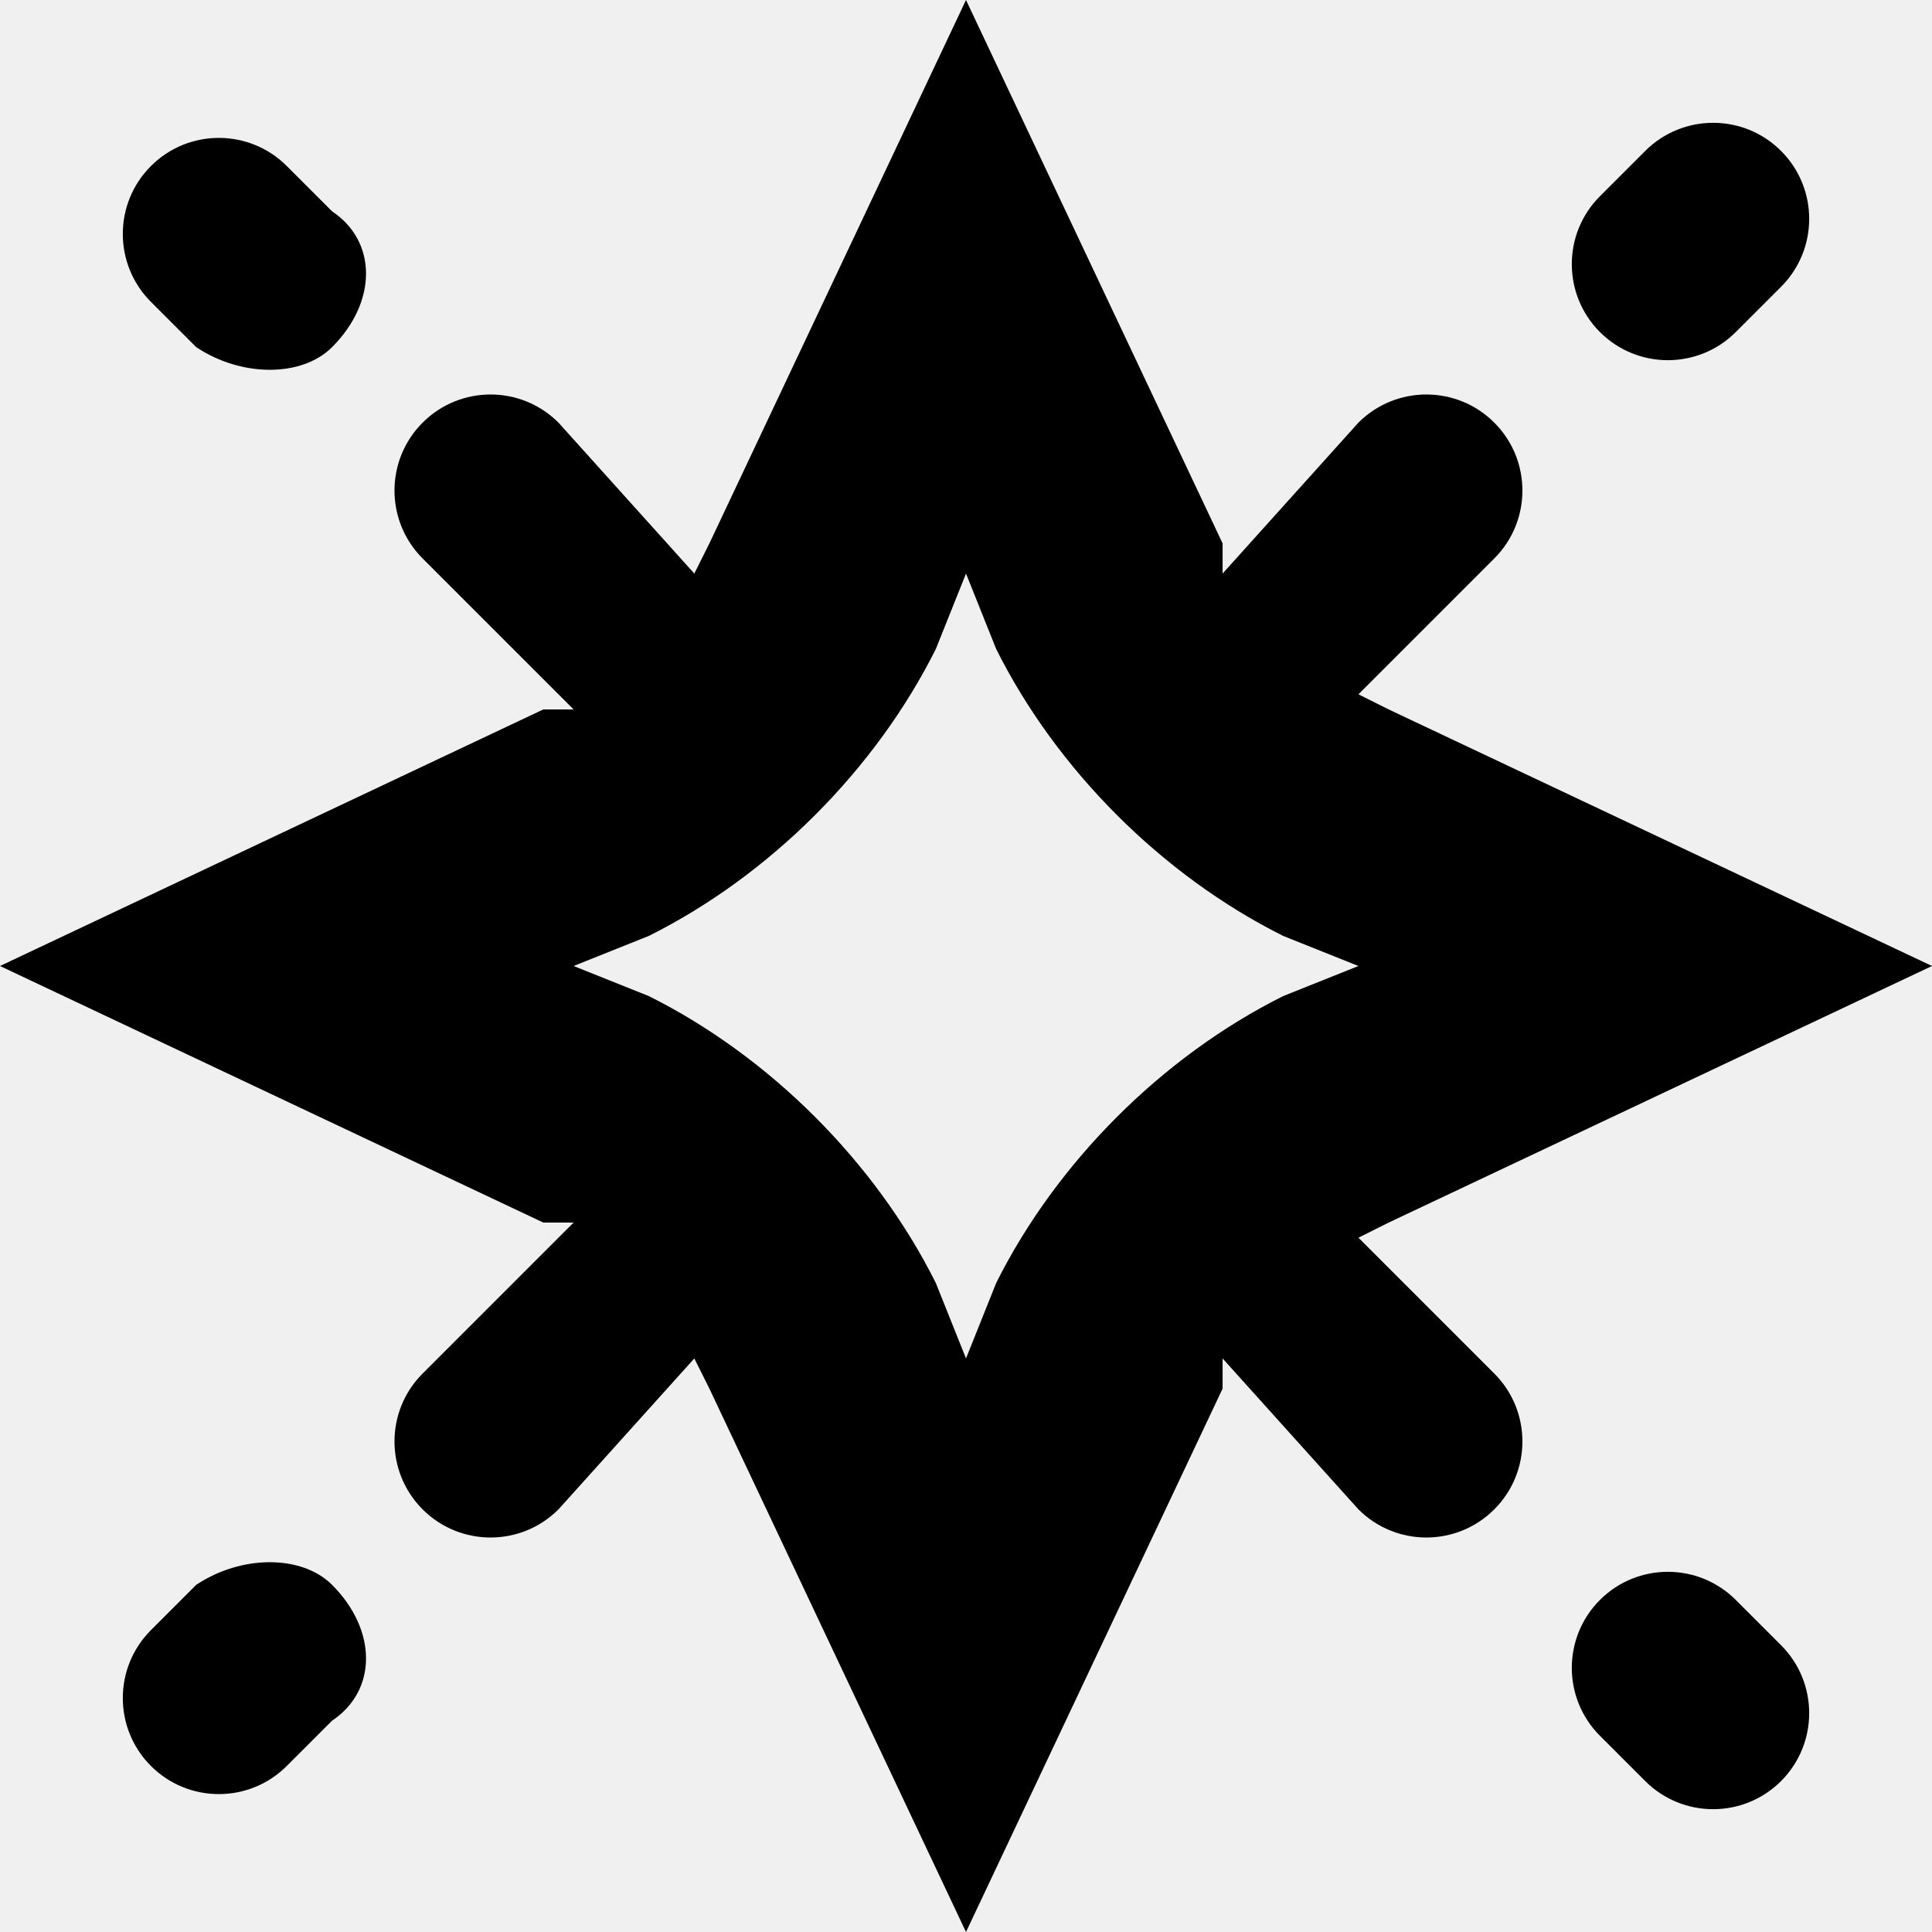
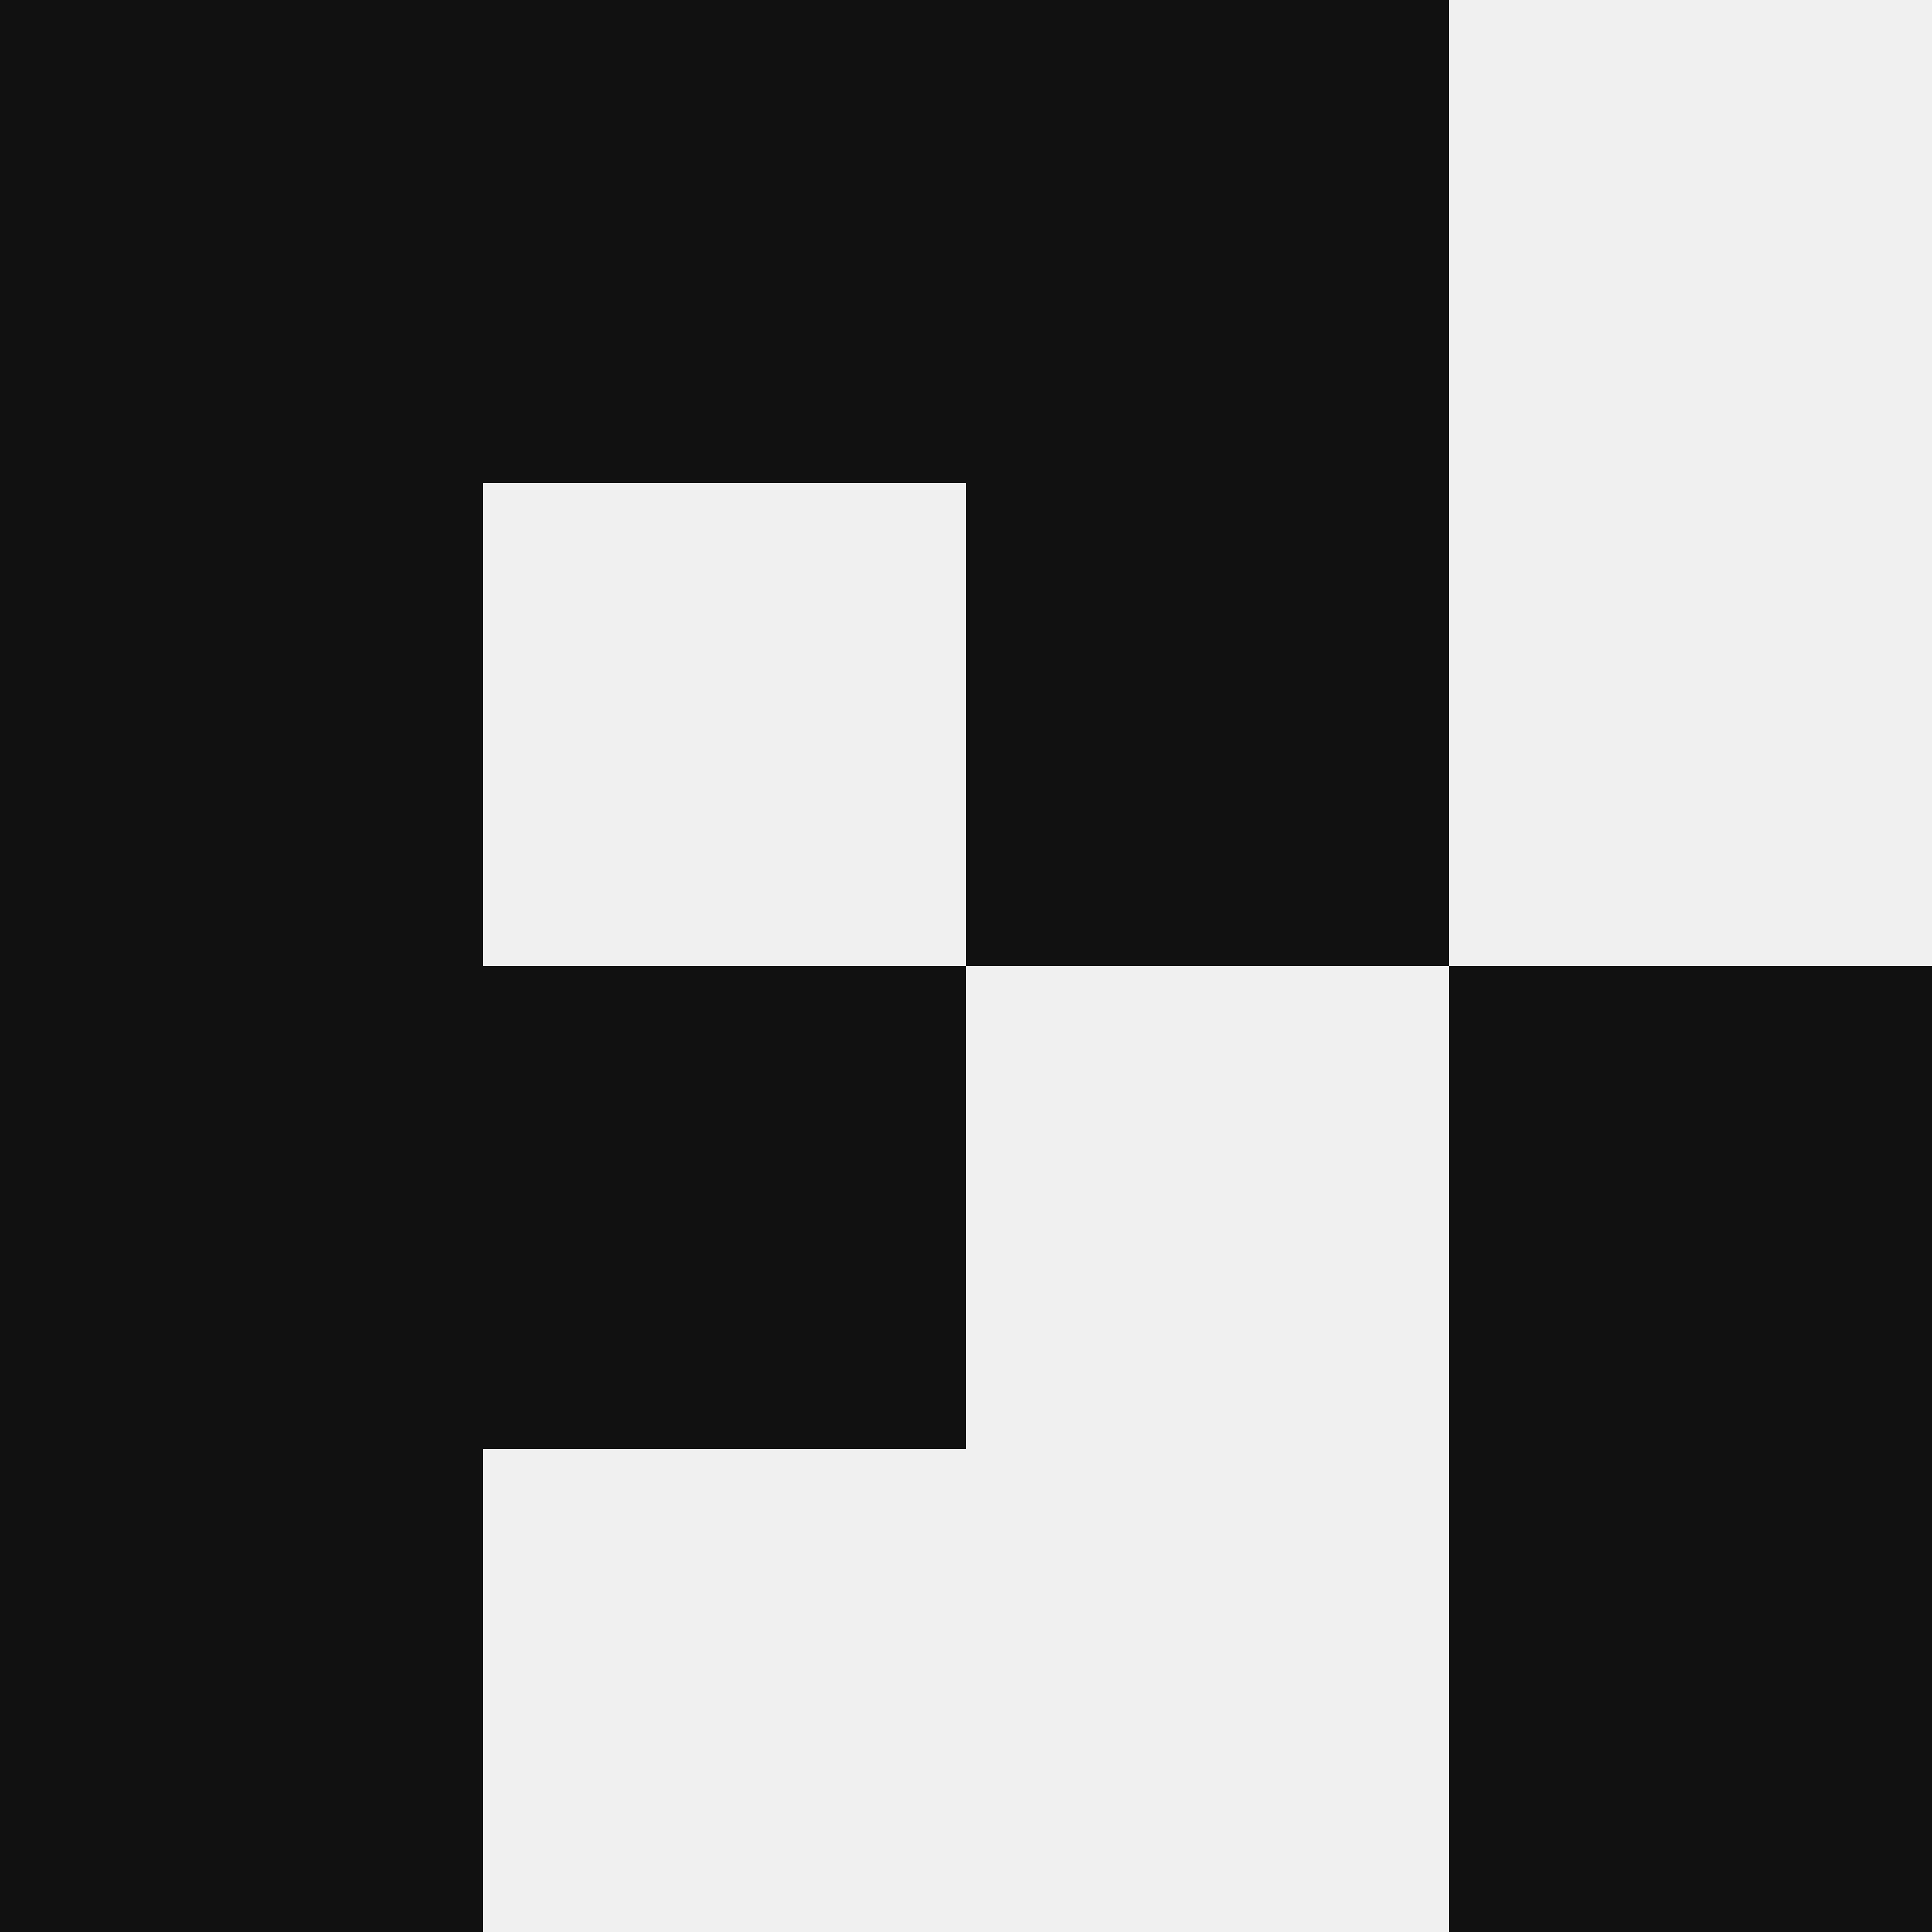
- <svg xmlns="http://www.w3.org/2000/svg" viewBox="0 0 128 128">
-   <path fill-rule="evenodd" d="M81 36 64 0 47 36l-1 2-9-10a6 6 0 0 0-9 9l10 10h-2L0 64l36 17h2L28 91a6 6 0 1 0 9 9l9-10 1 2 17 36 17-36v-2l9 10a6 6 0 1 0 9-9l-9-9 2-1 36-17-36-17-2-1 9-9a6 6 0 1 0-9-9l-9 10v-2Zm-17 2-2 5c-4 8-11 15-19 19l-5 2 5 2c8 4 15 11 19 19l2 5 2-5c4-8 11-15 19-19l5-2-5-2c-8-4-15-11-19-19l-2-5Z" clip-rule="evenodd" />
-   <path d="M118 19a6 6 0 0 0-9-9l-3 3a6 6 0 1 0 9 9l3-3Zm-96 4c-2 2-6 2-9 0l-3-3a6 6 0 1 1 9-9l3 3c3 2 3 6 0 9Zm0 82c-2-2-6-2-9 0l-3 3a6 6 0 1 0 9 9l3-3c3-2 3-6 0-9Zm96 4a6 6 0 0 1-9 9l-3-3a6 6 0 1 1 9-9l3 3Z" />
-   <style>path{fill:#000}@media (prefers-color-scheme:dark){path{fill:#fff}}</style>
+ <svg xmlns="http://www.w3.org/2000/svg" width="560" height="560" fill="none" viewBox="0 0 560 560">
+   <style>
+     .mark {
+       fill: #111111;
+     }
+ 
+     @media (prefers-color-scheme: dark) {
+       .mark {
+         fill: #f6f6f6;
+       }
+     }
+   </style>
+   <path class="mark" d="M420 280H280V140H0V0H420V280Z" />
+   <path class="mark" d="M560 560H420V280H560V560Z" />
+   <path class="mark" d="M140 560H0V140H140V280H280V420H140V560Z" />
</svg>
